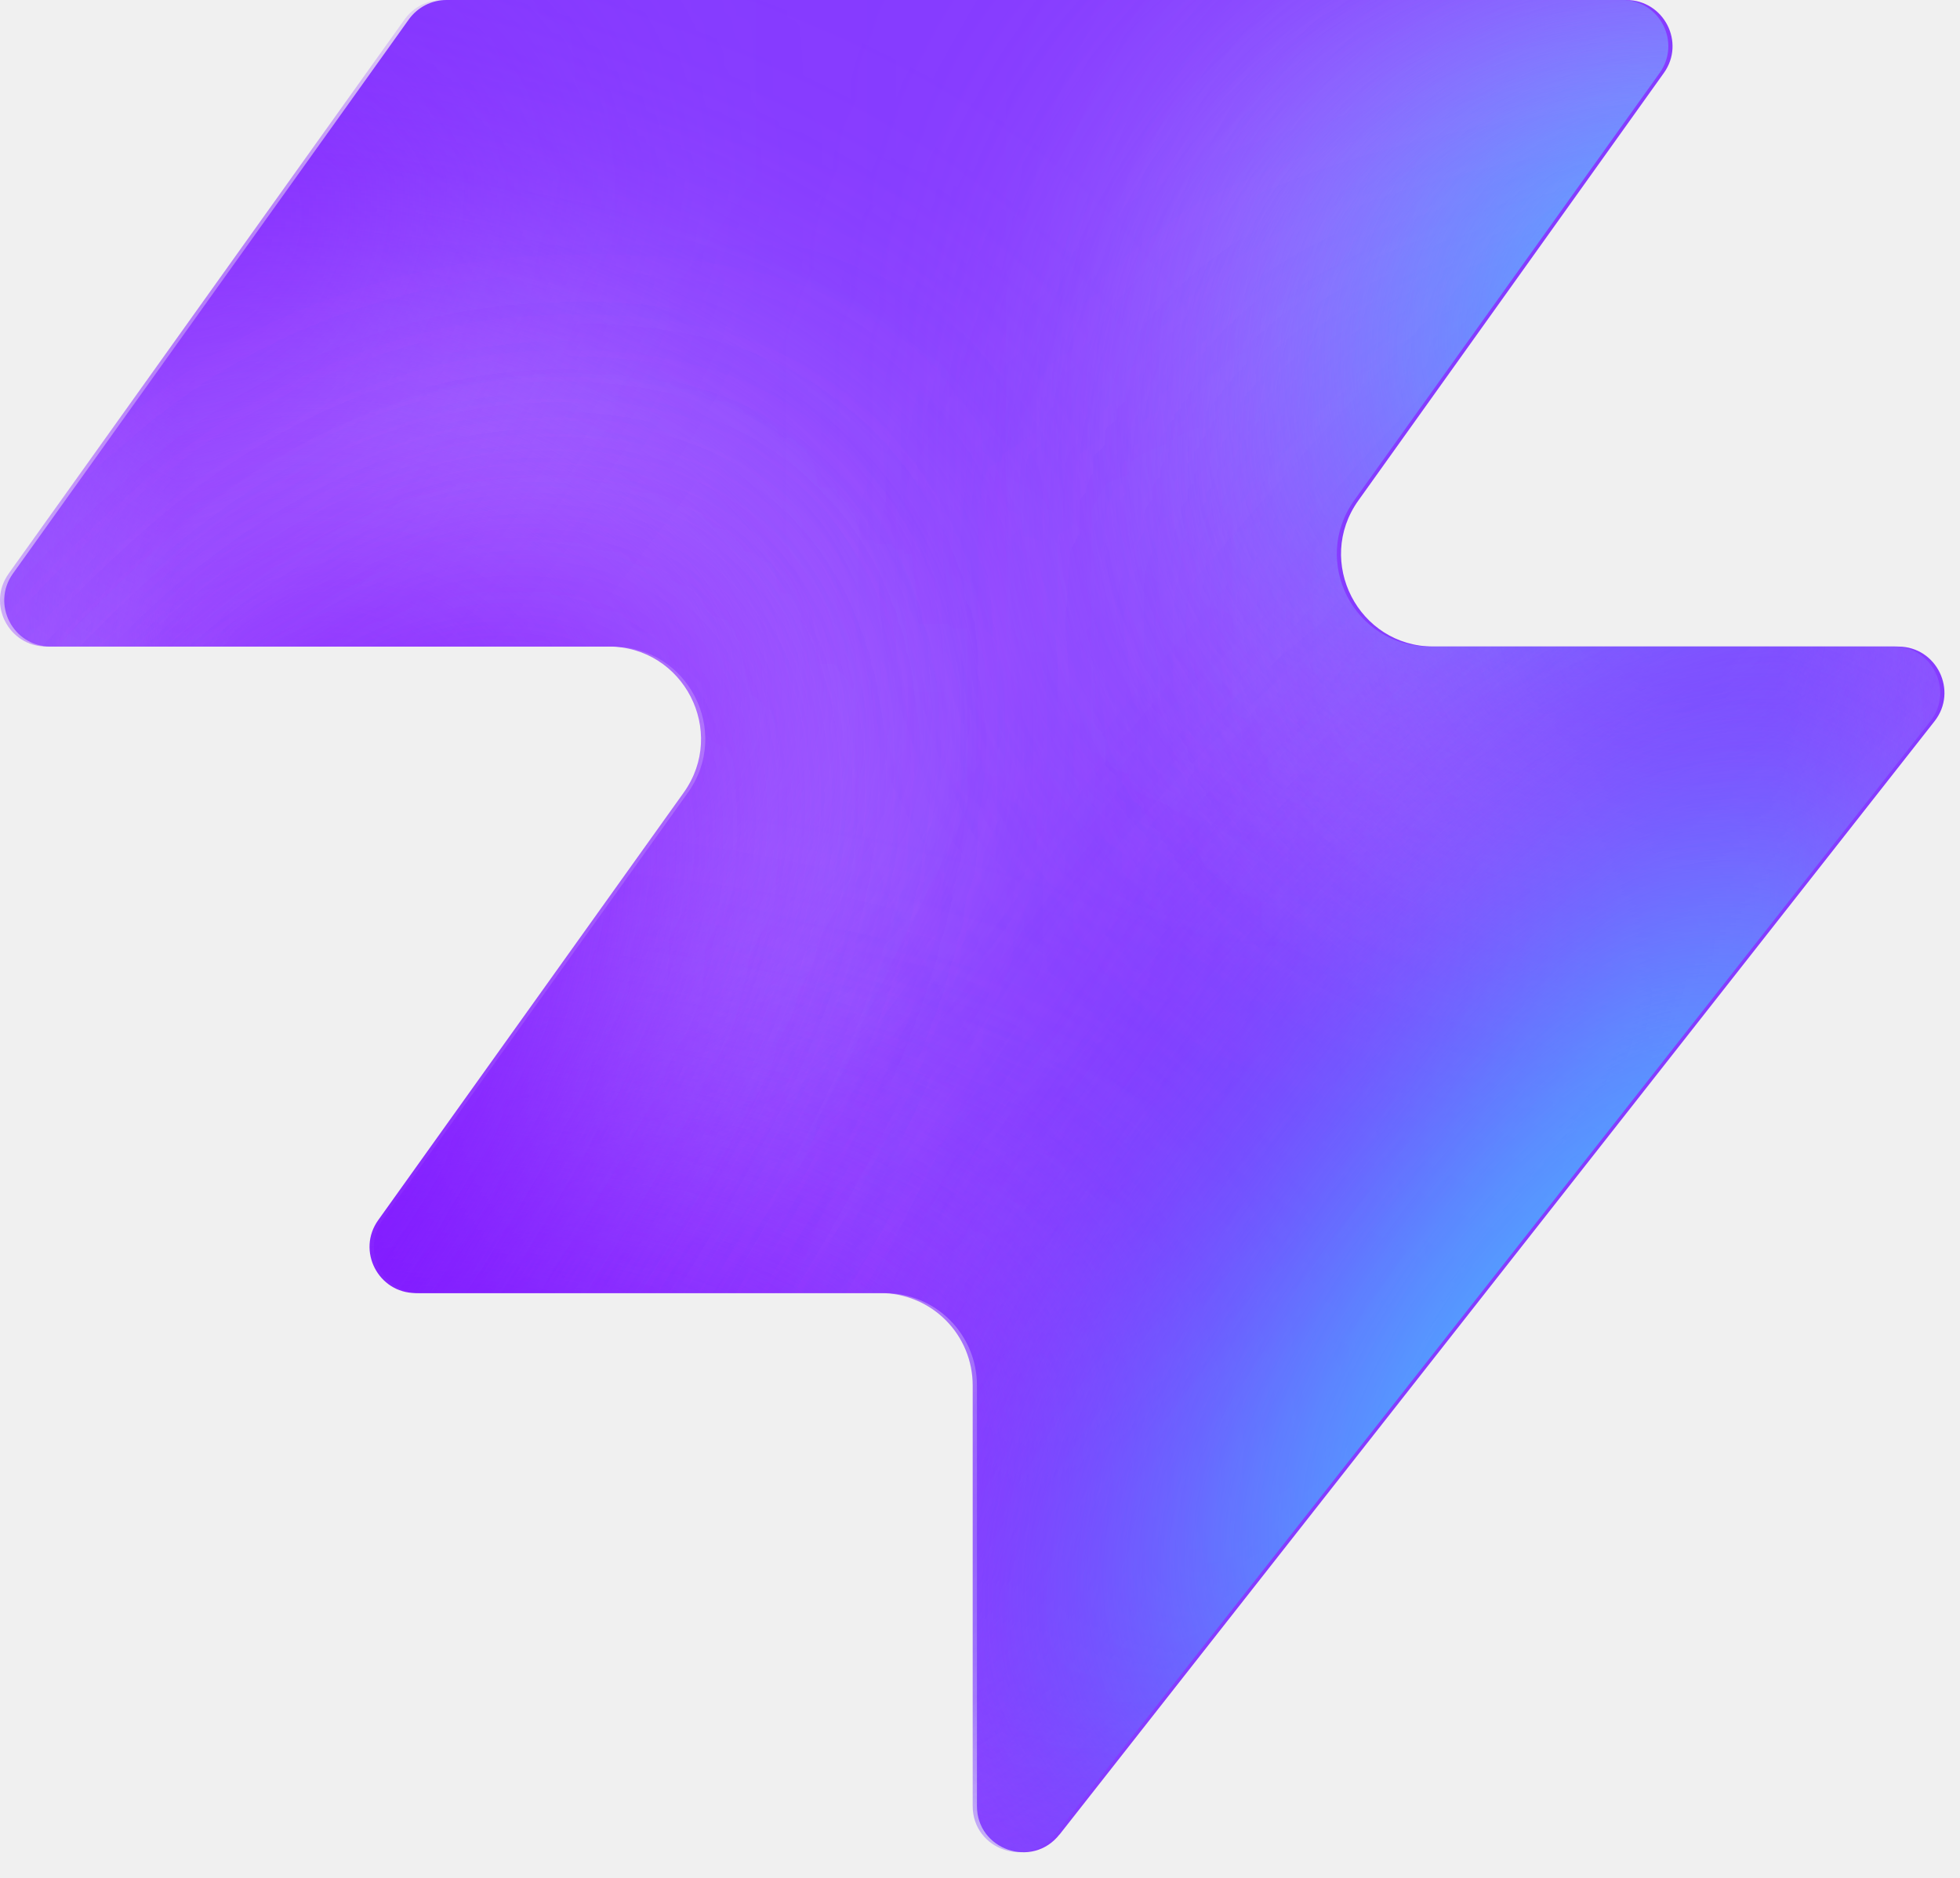
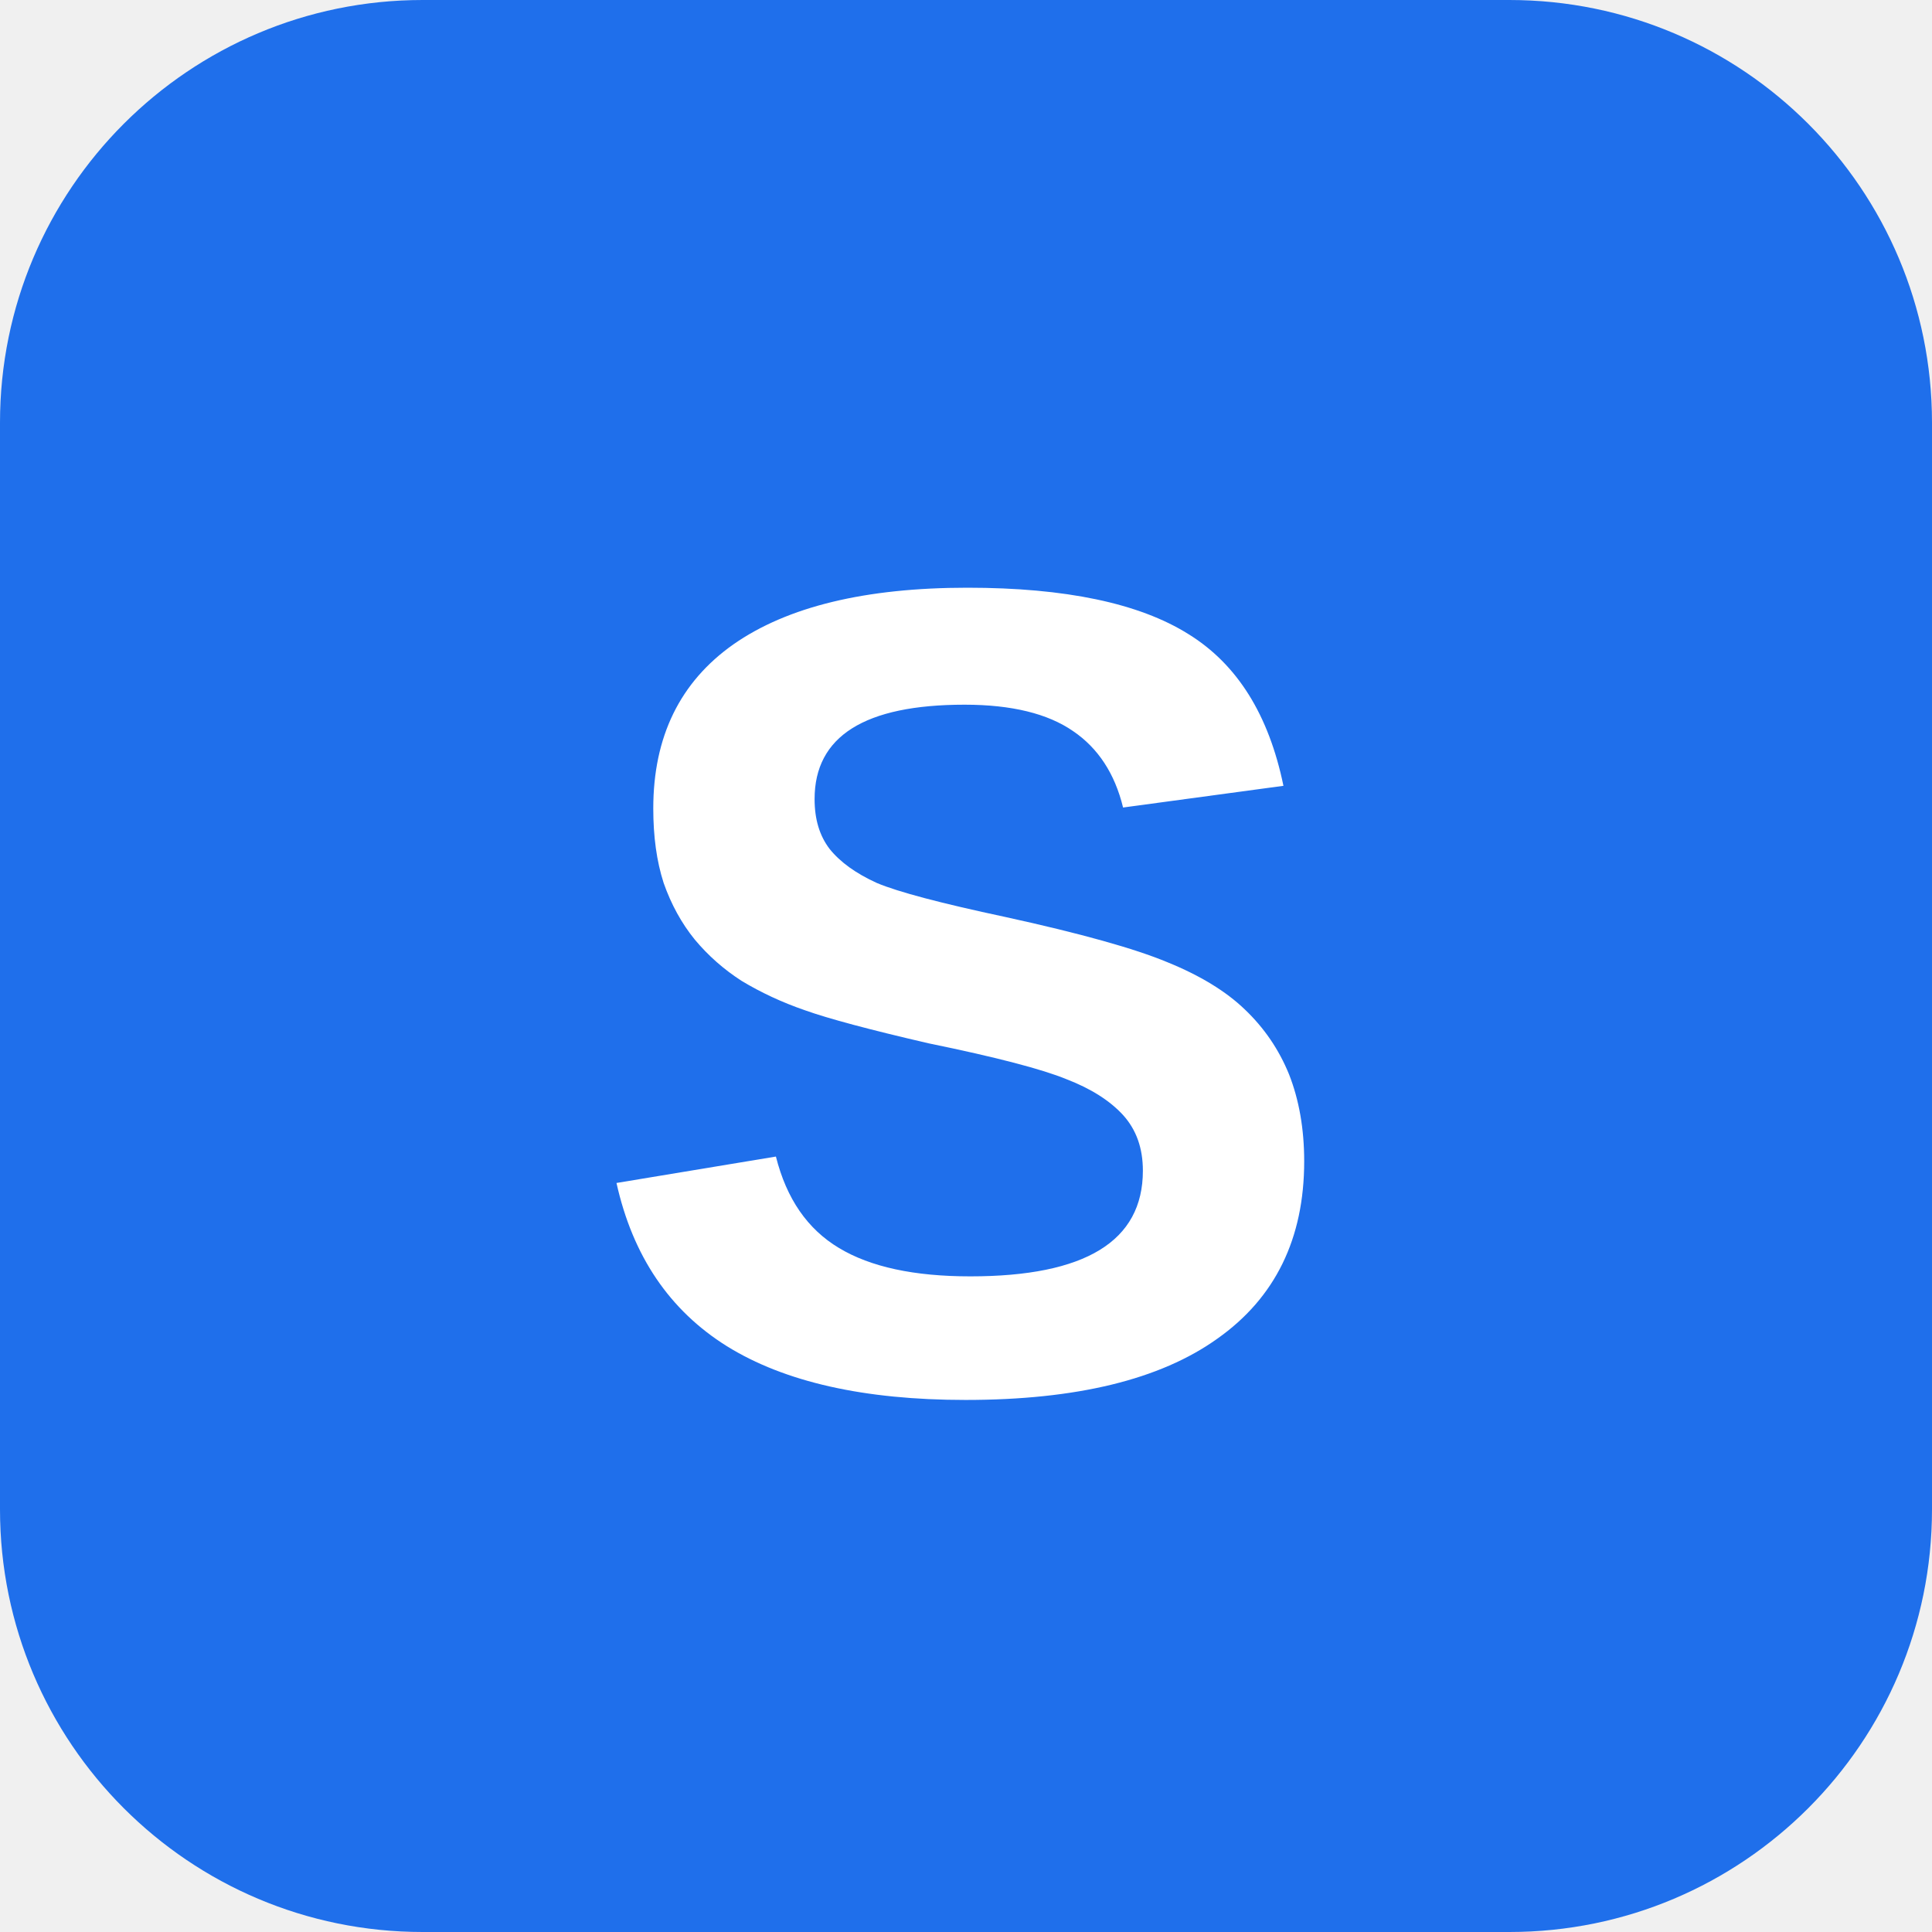
- <svg xmlns="http://www.w3.org/2000/svg" width="48" height="46" fill="none" viewBox="0 0 48 46">
-   <path fill="#863bff" d="M25.946 44.938c-.664.845-2.021.375-2.021-.698V33.937a2.26 2.26 0 0 0-2.262-2.262H10.287c-.92 0-1.456-1.04-.92-1.788l7.48-10.471c1.07-1.497 0-3.578-1.842-3.578H1.237c-.92 0-1.456-1.04-.92-1.788L10.013.474c.214-.297.556-.474.92-.474h28.894c.92 0 1.456 1.04.92 1.788l-7.48 10.471c-1.07 1.498 0 3.579 1.842 3.579h11.377c.943 0 1.473 1.088.89 1.83L25.947 44.94z" style="fill:#863bff;fill:color(display-p3 .525 .23 1);fill-opacity:1" />
-   <mask id="a" width="48" height="46" x="0" y="0" maskUnits="userSpaceOnUse" style="mask-type:alpha">
-     <path fill="#000" d="M25.842 44.938c-.664.844-2.021.375-2.021-.698V33.937a2.26 2.26 0 0 0-2.262-2.262H10.183c-.92 0-1.456-1.04-.92-1.788l7.48-10.471c1.07-1.498 0-3.579-1.842-3.579H1.133c-.92 0-1.456-1.04-.92-1.787L9.91.473c.214-.297.556-.474.92-.474h28.894c.92 0 1.456 1.04.92 1.788l-7.48 10.471c-1.07 1.498 0 3.578 1.842 3.578h11.377c.943 0 1.473 1.088.89 1.832L25.843 44.94z" style="fill:#000;fill-opacity:1" />
-   </mask>
-   <g mask="url(#a)">
-     <g filter="url(#b)">
-       <ellipse cx="5.508" cy="14.704" fill="#ede6ff" rx="5.508" ry="14.704" style="fill:#ede6ff;fill:color(display-p3 .927 .903 1);fill-opacity:1" transform="matrix(.00324 1 1 -.00324 -4.47 31.516)" />
-     </g>
-     <g filter="url(#c)">
-       <ellipse cx="10.399" cy="29.851" fill="#ede6ff" rx="10.399" ry="29.851" style="fill:#ede6ff;fill:color(display-p3 .927 .903 1);fill-opacity:1" transform="matrix(.00324 1 1 -.00324 -39.328 7.883)" />
-     </g>
-     <g filter="url(#d)">
-       <ellipse cx="5.508" cy="30.487" fill="#7e14ff" rx="5.508" ry="30.487" style="fill:#7e14ff;fill:color(display-p3 .492 .077 1);fill-opacity:1" transform="rotate(89.814 -25.913 -14.639)scale(1 -1)" />
-     </g>
-     <g filter="url(#e)">
-       <ellipse cx="5.508" cy="30.599" fill="#7e14ff" rx="5.508" ry="30.599" style="fill:#7e14ff;fill:color(display-p3 .492 .077 1);fill-opacity:1" transform="rotate(89.814 -32.644 -3.334)scale(1 -1)" />
-     </g>
-     <g filter="url(#f)">
-       <ellipse cx="5.508" cy="30.599" fill="#7e14ff" rx="5.508" ry="30.599" style="fill:#7e14ff;fill:color(display-p3 .492 .077 1);fill-opacity:1" transform="matrix(.00324 1 1 -.00324 -34.34 30.47)" />
-     </g>
-     <g filter="url(#g)">
-       <ellipse cx="14.072" cy="22.078" fill="#ede6ff" rx="14.072" ry="22.078" style="fill:#ede6ff;fill:color(display-p3 .927 .903 1);fill-opacity:1" transform="rotate(93.35 24.506 48.493)scale(-1 1)" />
-     </g>
-     <g filter="url(#h)">
-       <ellipse cx="3.47" cy="21.501" fill="#7e14ff" rx="3.47" ry="21.501" style="fill:#7e14ff;fill:color(display-p3 .492 .077 1);fill-opacity:1" transform="rotate(89.009 28.708 47.59)scale(-1 1)" />
-     </g>
-     <g filter="url(#i)">
-       <ellipse cx="3.47" cy="21.501" fill="#7e14ff" rx="3.47" ry="21.501" style="fill:#7e14ff;fill:color(display-p3 .492 .077 1);fill-opacity:1" transform="rotate(89.009 28.708 47.59)scale(-1 1)" />
-     </g>
-     <g filter="url(#j)">
-       <ellipse cx=".387" cy="8.972" fill="#7e14ff" rx="4.407" ry="29.108" style="fill:#7e14ff;fill:color(display-p3 .492 .077 1);fill-opacity:1" transform="rotate(39.51 .387 8.972)" />
-     </g>
-     <g filter="url(#k)">
-       <ellipse cx="47.523" cy="-6.092" fill="#7e14ff" rx="4.407" ry="29.108" style="fill:#7e14ff;fill:color(display-p3 .492 .077 1);fill-opacity:1" transform="rotate(37.892 47.523 -6.092)" />
-     </g>
-     <g filter="url(#l)">
-       <ellipse cx="41.412" cy="6.333" fill="#47bfff" rx="5.971" ry="9.665" style="fill:#47bfff;fill:color(display-p3 .28 .748 1);fill-opacity:1" transform="rotate(37.892 41.412 6.333)" />
-     </g>
-     <g filter="url(#m)">
-       <ellipse cx="-1.879" cy="38.332" fill="#7e14ff" rx="4.407" ry="29.108" style="fill:#7e14ff;fill:color(display-p3 .492 .077 1);fill-opacity:1" transform="rotate(37.892 -1.88 38.332)" />
-     </g>
-     <g filter="url(#n)">
-       <ellipse cx="-1.879" cy="38.332" fill="#7e14ff" rx="4.407" ry="29.108" style="fill:#7e14ff;fill:color(display-p3 .492 .077 1);fill-opacity:1" transform="rotate(37.892 -1.88 38.332)" />
-     </g>
-     <g filter="url(#o)">
-       <ellipse cx="35.651" cy="29.907" fill="#7e14ff" rx="4.407" ry="29.108" style="fill:#7e14ff;fill:color(display-p3 .492 .077 1);fill-opacity:1" transform="rotate(37.892 35.651 29.907)" />
-     </g>
-     <g filter="url(#p)">
-       <ellipse cx="38.418" cy="32.4" fill="#47bfff" rx="5.971" ry="15.297" style="fill:#47bfff;fill:color(display-p3 .28 .748 1);fill-opacity:1" transform="rotate(37.892 38.418 32.4)" />
-     </g>
-   </g>
-   <defs>
-     <filter id="b" width="60.045" height="41.654" x="-19.77" y="16.149" color-interpolation-filters="sRGB" filterUnits="userSpaceOnUse">
-       <feFlood flood-opacity="0" result="BackgroundImageFix" />
-       <feBlend in="SourceGraphic" in2="BackgroundImageFix" result="shape" />
-       <feGaussianBlur result="effect1_foregroundBlur_2002_17158" stdDeviation="7.659" />
-     </filter>
-     <filter id="c" width="90.34" height="51.437" x="-54.613" y="-7.533" color-interpolation-filters="sRGB" filterUnits="userSpaceOnUse">
-       <feFlood flood-opacity="0" result="BackgroundImageFix" />
-       <feBlend in="SourceGraphic" in2="BackgroundImageFix" result="shape" />
-       <feGaussianBlur result="effect1_foregroundBlur_2002_17158" stdDeviation="7.659" />
-     </filter>
-     <filter id="d" width="79.355" height="29.4" x="-49.64" y="2.03" color-interpolation-filters="sRGB" filterUnits="userSpaceOnUse">
-       <feFlood flood-opacity="0" result="BackgroundImageFix" />
-       <feBlend in="SourceGraphic" in2="BackgroundImageFix" result="shape" />
-       <feGaussianBlur result="effect1_foregroundBlur_2002_17158" stdDeviation="4.596" />
-     </filter>
-     <filter id="e" width="79.579" height="29.4" x="-45.045" y="20.029" color-interpolation-filters="sRGB" filterUnits="userSpaceOnUse">
-       <feFlood flood-opacity="0" result="BackgroundImageFix" />
-       <feBlend in="SourceGraphic" in2="BackgroundImageFix" result="shape" />
-       <feGaussianBlur result="effect1_foregroundBlur_2002_17158" stdDeviation="4.596" />
-     </filter>
-     <filter id="f" width="79.579" height="29.4" x="-43.513" y="21.178" color-interpolation-filters="sRGB" filterUnits="userSpaceOnUse">
-       <feFlood flood-opacity="0" result="BackgroundImageFix" />
-       <feBlend in="SourceGraphic" in2="BackgroundImageFix" result="shape" />
-       <feGaussianBlur result="effect1_foregroundBlur_2002_17158" stdDeviation="4.596" />
-     </filter>
-     <filter id="g" width="74.749" height="58.852" x="15.756" y="-17.901" color-interpolation-filters="sRGB" filterUnits="userSpaceOnUse">
-       <feFlood flood-opacity="0" result="BackgroundImageFix" />
-       <feBlend in="SourceGraphic" in2="BackgroundImageFix" result="shape" />
-       <feGaussianBlur result="effect1_foregroundBlur_2002_17158" stdDeviation="7.659" />
-     </filter>
-     <filter id="h" width="61.377" height="25.362" x="23.548" y="2.284" color-interpolation-filters="sRGB" filterUnits="userSpaceOnUse">
-       <feFlood flood-opacity="0" result="BackgroundImageFix" />
-       <feBlend in="SourceGraphic" in2="BackgroundImageFix" result="shape" />
-       <feGaussianBlur result="effect1_foregroundBlur_2002_17158" stdDeviation="4.596" />
-     </filter>
-     <filter id="i" width="61.377" height="25.362" x="23.548" y="2.284" color-interpolation-filters="sRGB" filterUnits="userSpaceOnUse">
-       <feFlood flood-opacity="0" result="BackgroundImageFix" />
-       <feBlend in="SourceGraphic" in2="BackgroundImageFix" result="shape" />
-       <feGaussianBlur result="effect1_foregroundBlur_2002_17158" stdDeviation="4.596" />
-     </filter>
-     <filter id="j" width="56.045" height="63.649" x="-27.636" y="-22.853" color-interpolation-filters="sRGB" filterUnits="userSpaceOnUse">
-       <feFlood flood-opacity="0" result="BackgroundImageFix" />
-       <feBlend in="SourceGraphic" in2="BackgroundImageFix" result="shape" />
-       <feGaussianBlur result="effect1_foregroundBlur_2002_17158" stdDeviation="4.596" />
-     </filter>
-     <filter id="k" width="54.814" height="64.646" x="20.116" y="-38.415" color-interpolation-filters="sRGB" filterUnits="userSpaceOnUse">
-       <feFlood flood-opacity="0" result="BackgroundImageFix" />
-       <feBlend in="SourceGraphic" in2="BackgroundImageFix" result="shape" />
-       <feGaussianBlur result="effect1_foregroundBlur_2002_17158" stdDeviation="4.596" />
-     </filter>
-     <filter id="l" width="33.541" height="35.313" x="24.641" y="-11.323" color-interpolation-filters="sRGB" filterUnits="userSpaceOnUse">
-       <feFlood flood-opacity="0" result="BackgroundImageFix" />
-       <feBlend in="SourceGraphic" in2="BackgroundImageFix" result="shape" />
-       <feGaussianBlur result="effect1_foregroundBlur_2002_17158" stdDeviation="4.596" />
-     </filter>
-     <filter id="m" width="54.814" height="64.646" x="-29.286" y="6.009" color-interpolation-filters="sRGB" filterUnits="userSpaceOnUse">
-       <feFlood flood-opacity="0" result="BackgroundImageFix" />
-       <feBlend in="SourceGraphic" in2="BackgroundImageFix" result="shape" />
-       <feGaussianBlur result="effect1_foregroundBlur_2002_17158" stdDeviation="4.596" />
-     </filter>
-     <filter id="n" width="54.814" height="64.646" x="-29.286" y="6.009" color-interpolation-filters="sRGB" filterUnits="userSpaceOnUse">
-       <feFlood flood-opacity="0" result="BackgroundImageFix" />
-       <feBlend in="SourceGraphic" in2="BackgroundImageFix" result="shape" />
-       <feGaussianBlur result="effect1_foregroundBlur_2002_17158" stdDeviation="4.596" />
-     </filter>
-     <filter id="o" width="54.814" height="64.646" x="8.244" y="-2.416" color-interpolation-filters="sRGB" filterUnits="userSpaceOnUse">
-       <feFlood flood-opacity="0" result="BackgroundImageFix" />
-       <feBlend in="SourceGraphic" in2="BackgroundImageFix" result="shape" />
-       <feGaussianBlur result="effect1_foregroundBlur_2002_17158" stdDeviation="4.596" />
-     </filter>
-     <filter id="p" width="39.409" height="43.623" x="18.713" y="10.588" color-interpolation-filters="sRGB" filterUnits="userSpaceOnUse">
-       <feFlood flood-opacity="0" result="BackgroundImageFix" />
-       <feBlend in="SourceGraphic" in2="BackgroundImageFix" result="shape" />
-       <feGaussianBlur result="effect1_foregroundBlur_2002_17158" stdDeviation="4.596" />
-     </filter>
-   </defs>
+ <svg xmlns="http://www.w3.org/2000/svg" viewBox="0 0 32 32" width="32" height="32">
+   <rect width="32" height="32" rx="7" fill="#1f6feb" />
+   <text x="16" y="23" text-anchor="middle" font-family="Arial, Helvetica, sans-serif" font-weight="700" font-size="19" fill="#ffffff">S</text>
</svg>
